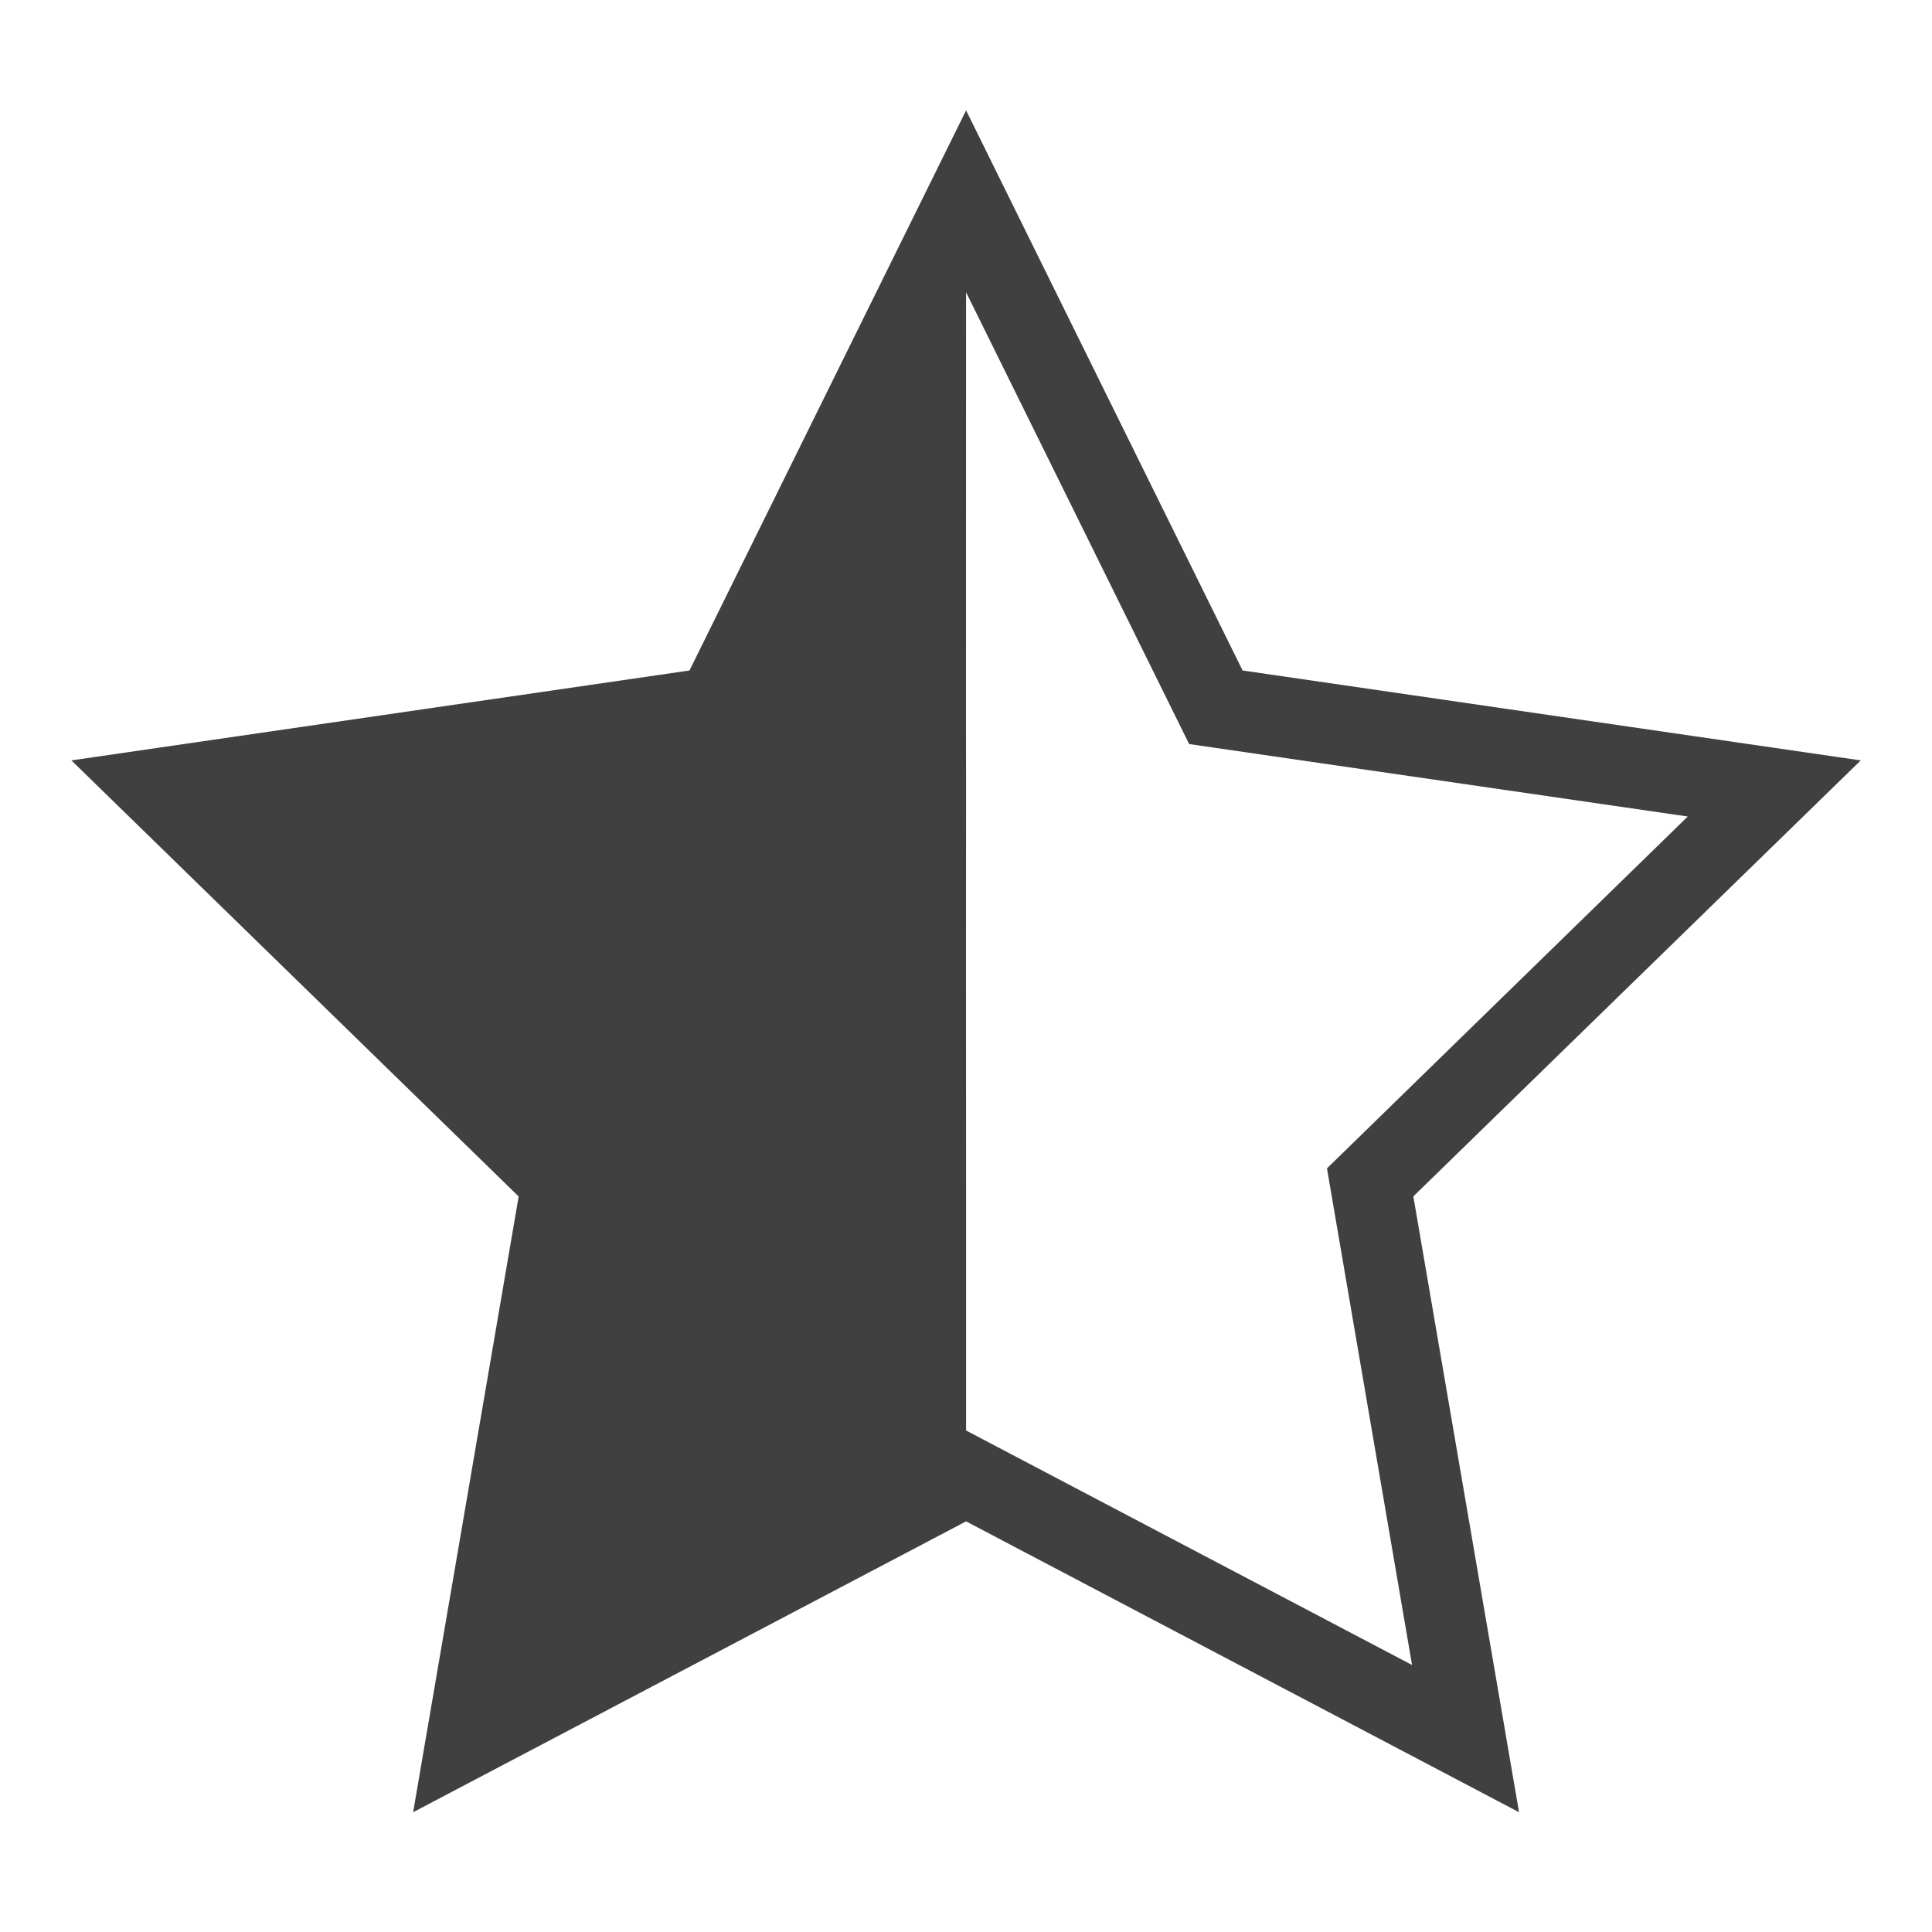
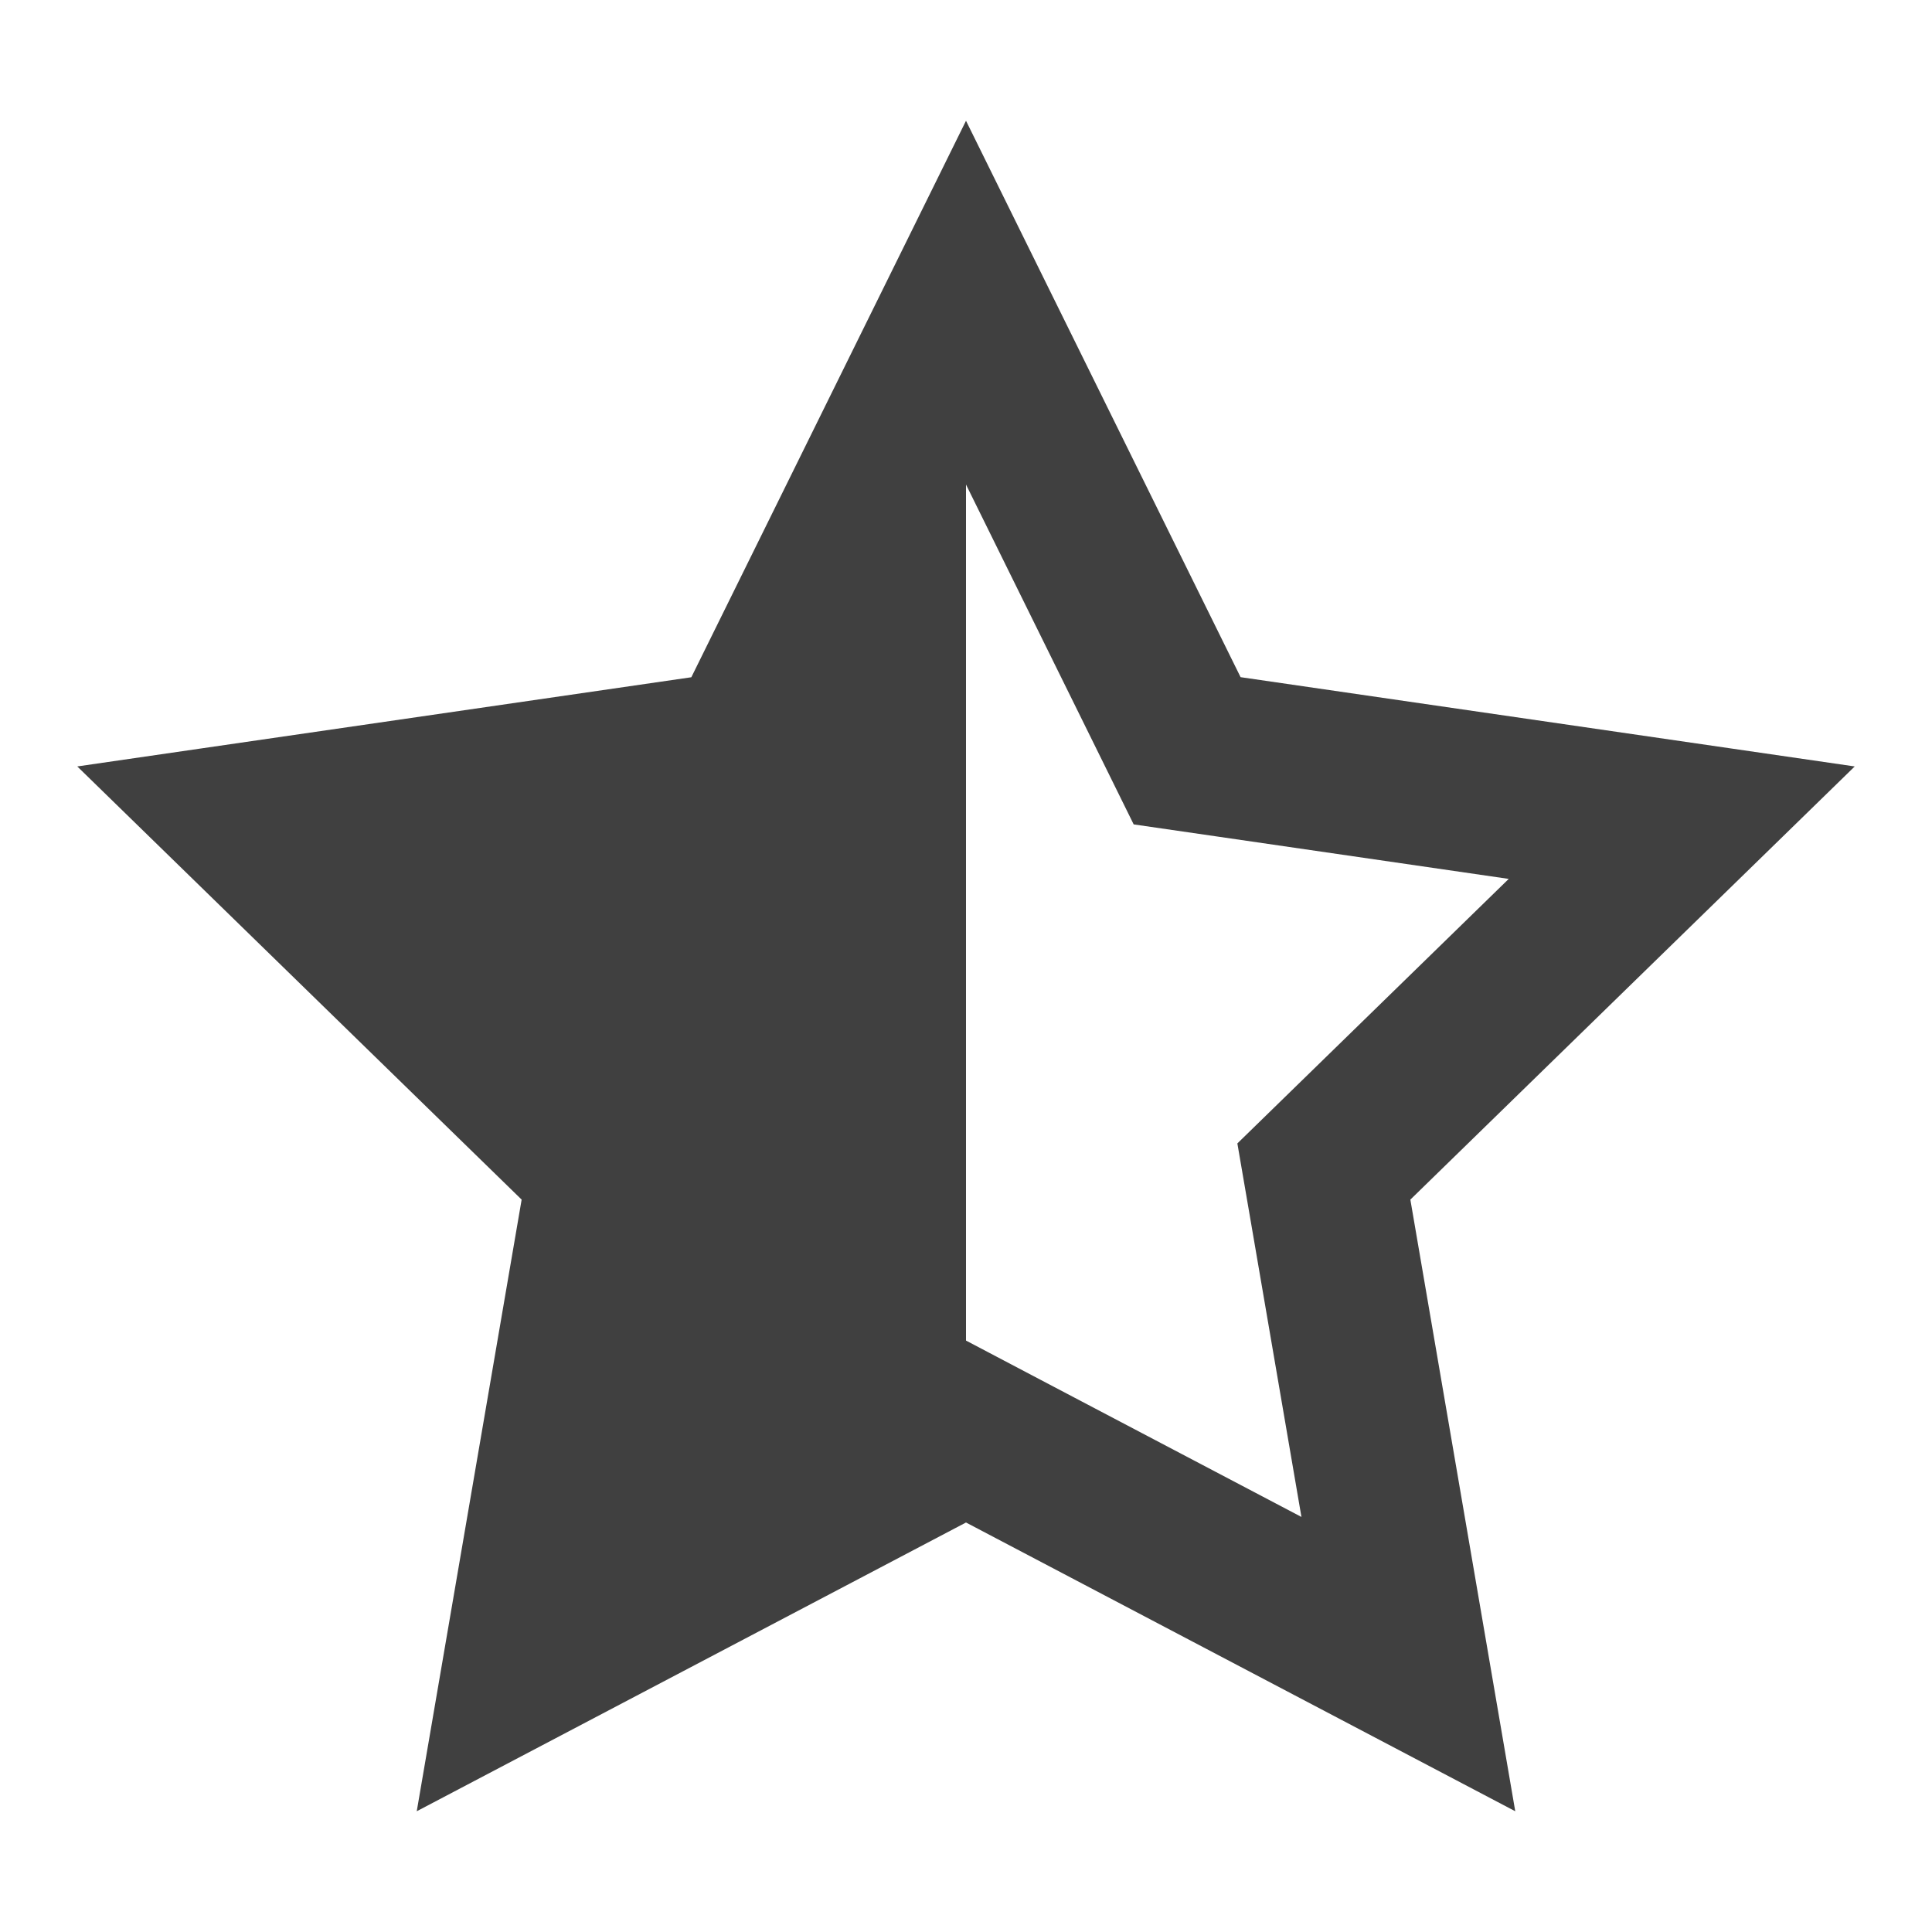
<svg xmlns="http://www.w3.org/2000/svg" width="24px" height="24px" viewBox="0 0 24 24" version="1.1">
  <g id="Icons" stroke="none" stroke-width="1" fill="none" fill-rule="evenodd">
-     <g id="icon/star_half" fill="#404040" fill-rule="nonzero">
-       <path d="M12.001,2.5 L8.898,8.786 L1.961,9.795 L6.981,14.688 L5.796,21.598 L12.001,18.335 L12.001,14.688 L12,11.823 L12.001,9.795 L12,9.03 L12.001,2.5 Z M15.436,8.329 L12.001,1.371 L8.565,8.329 L0.887,9.446 L6.443,14.863 L5.132,22.512 L12.001,18.899 L18.87,22.512 L17.557,14.862 L23.115,9.446 L15.436,8.329 Z M9.23,9.243 L12,3.629 L14.772,9.243 L20.966,10.143 L16.484,14.514 L17.541,20.683 L12.001,17.77 L6.459,20.684 L7.518,14.514 L3.034,10.143 L9.23,9.243 Z" id="StarFilled" />
+     <g id="icon/star_half" fill="#404040">
+       <path d="M13.618,9.298 L14.083,10.241 L15.124,10.392 L18.742,10.918 L16.124,13.47 L15.371,14.204 L15.549,15.24 L16.167,18.844 L12.931,17.143 L12,16.653 L12,6.019 L13.618,9.298 Z M12,1.5 L8.588,8.413 L0.96,9.521 L6.48,14.902 L5.177,22.5 L12,18.913 L18.823,22.5 L17.52,14.902 L23.04,9.521 L15.411,8.412 L12,1.5 L12,1.5 Z" id="StarHalf" />
    </g>
  </g>
</svg>
